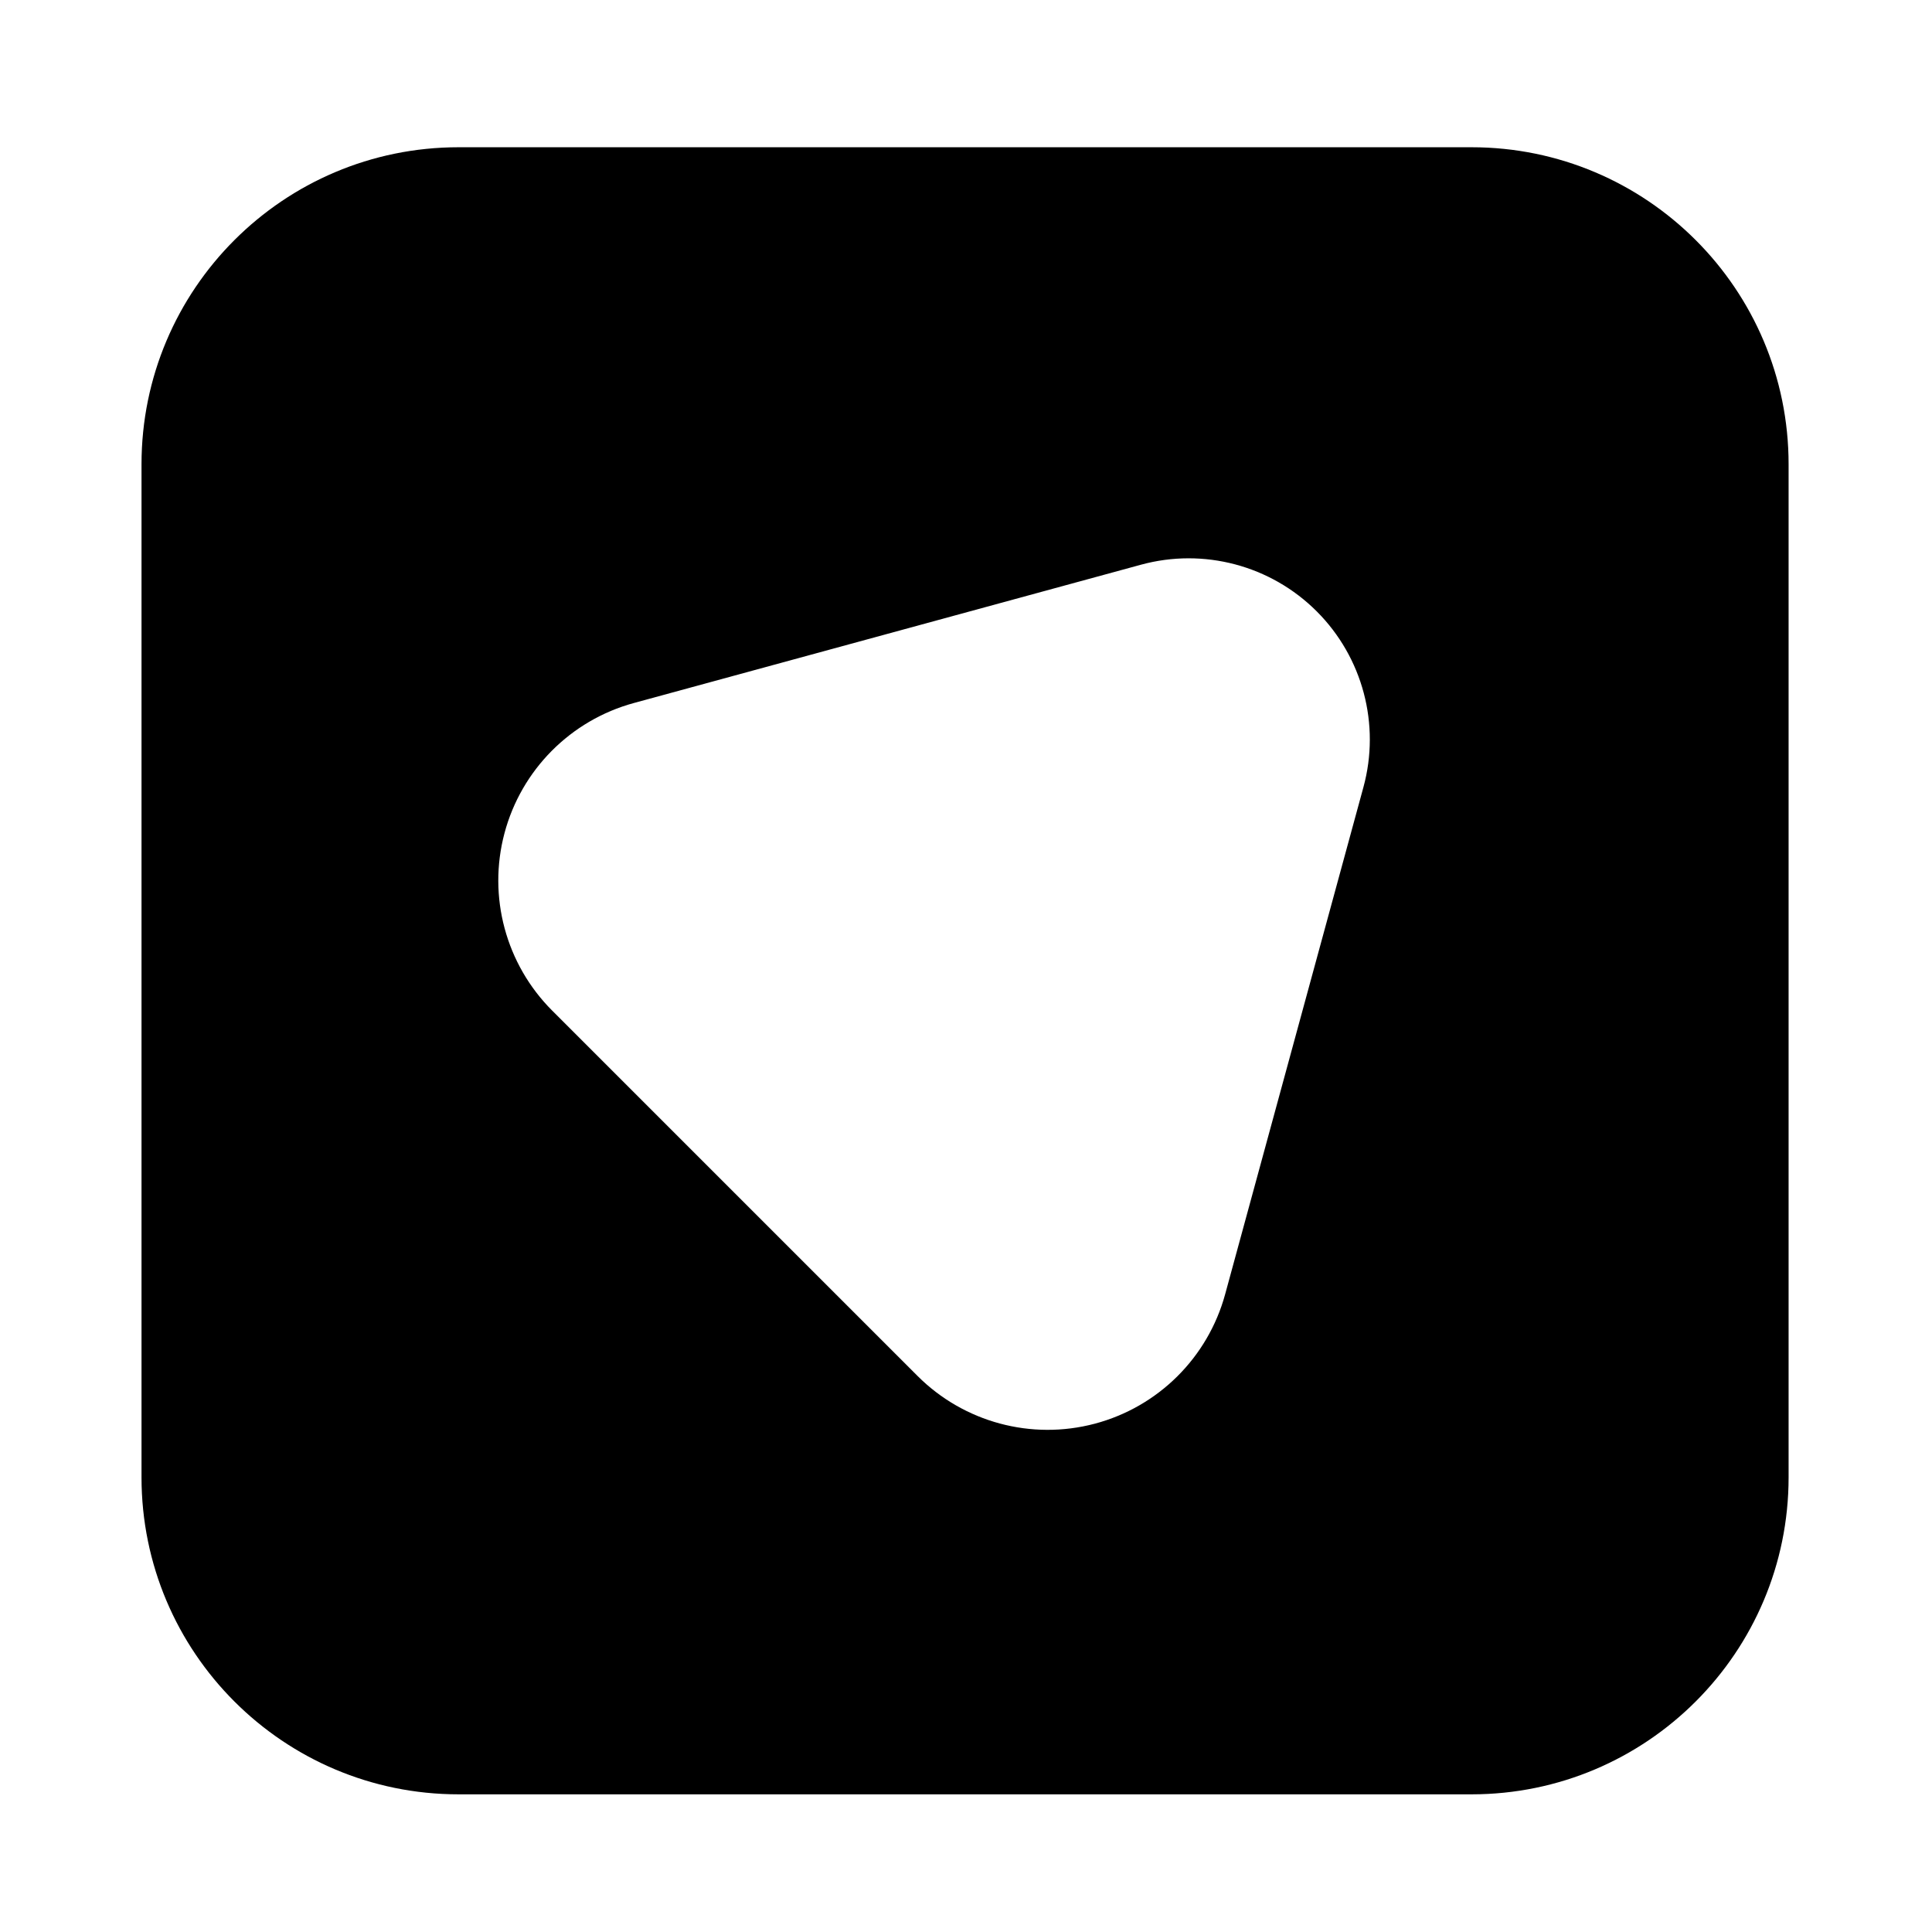
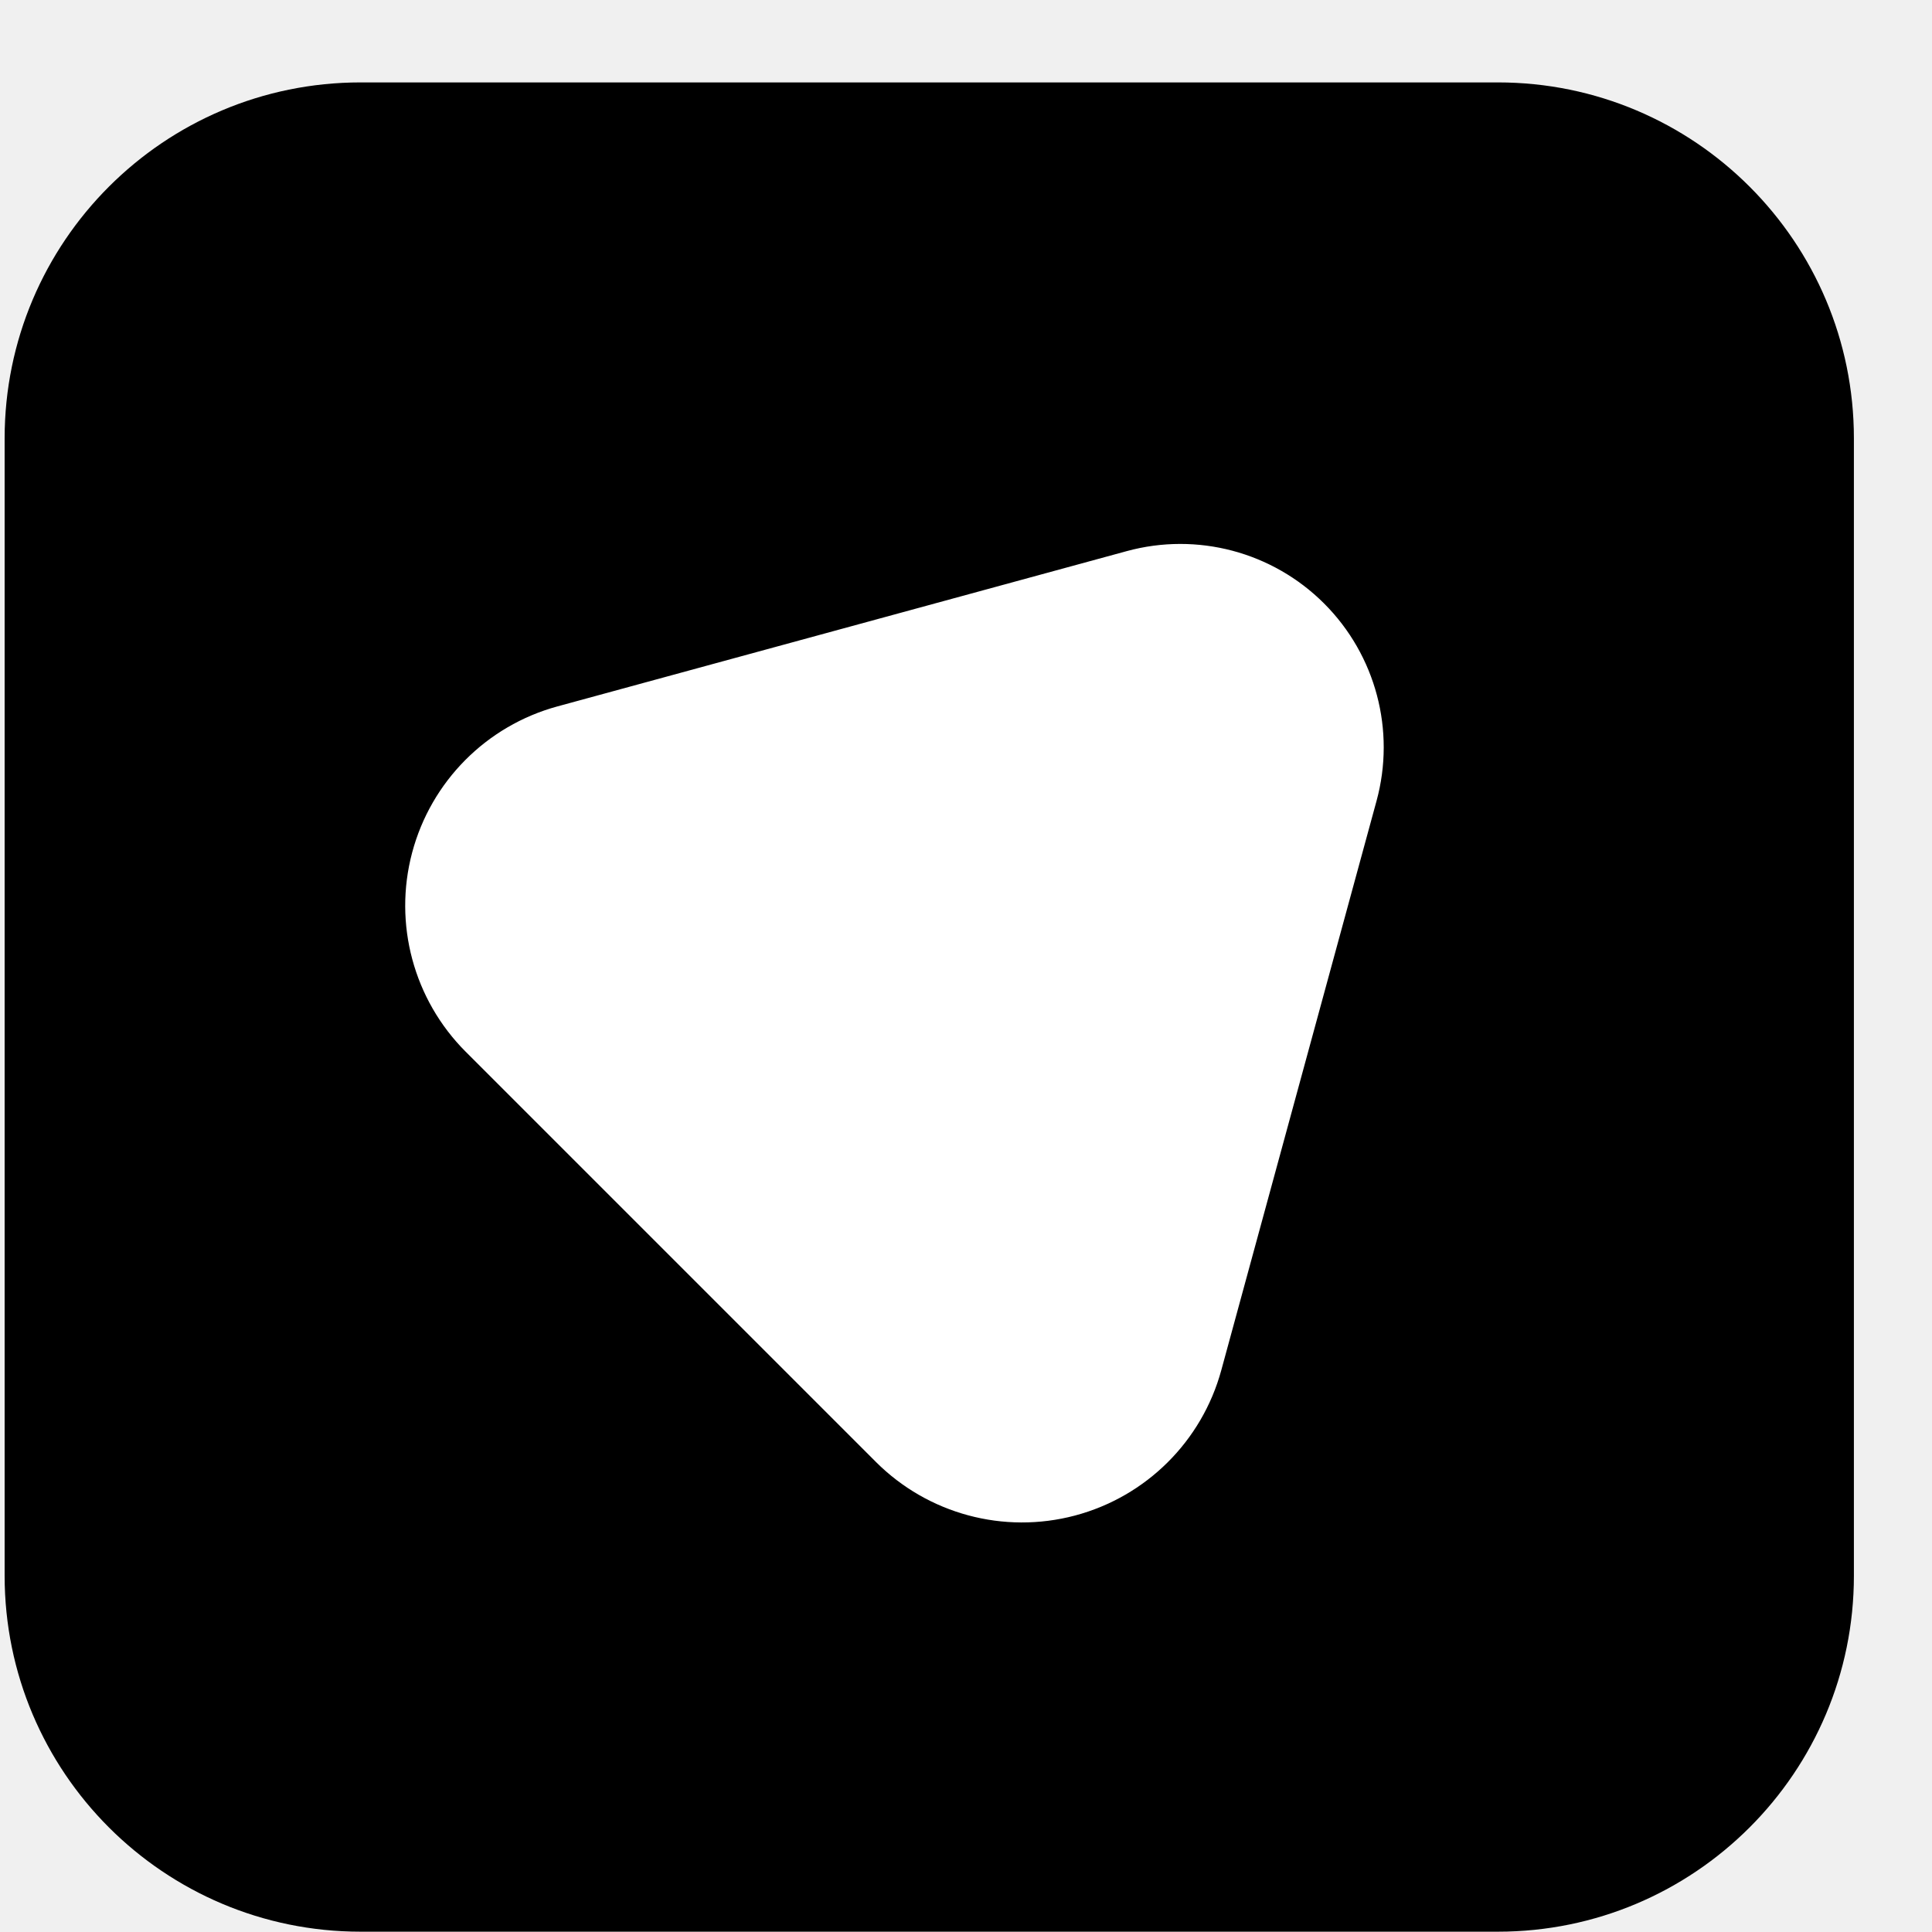
- <svg xmlns="http://www.w3.org/2000/svg" width="1500" zoomAndPan="magnify" viewBox="0 0 1125 1125" height="1500" preserveAspectRatio="xMidYMid meet" version="1.0">
+ <svg xmlns="http://www.w3.org/2000/svg" width="1125" height="1125" viewBox="82 43 998 1002" preserveAspectRatio="xMidYMid meet" version="1.0">
  <defs>
    <clipPath id="5f7386c740">
      <path d="M 82.402 85.742 L 1041.496 85.742 L 1041.496 1044.836 L 82.402 1044.836 Z M 82.402 85.742 " clip-rule="nonzero" />
    </clipPath>
    <clipPath id="92b4bebe0e">
      <path d="M 267.031 85.742 L 856.863 85.742 C 958.828 85.742 1041.496 168.41 1041.496 270.371 L 1041.496 860.207 C 1041.496 962.168 958.828 1044.836 856.863 1044.836 L 267.031 1044.836 C 165.066 1044.836 82.402 962.168 82.402 860.207 L 82.402 270.371 C 82.402 168.41 165.066 85.742 267.031 85.742 Z M 267.031 85.742 " clip-rule="nonzero" />
    </clipPath>
    <clipPath id="52291501f3">
      <path d="M 267.031 85.742 L 856.863 85.742 C 958.828 85.742 1041.496 168.41 1041.496 270.371 L 1041.496 860.207 C 1041.496 962.168 958.828 1044.836 856.863 1044.836 L 267.031 1044.836 C 165.066 1044.836 82.402 962.168 82.402 860.207 L 82.402 270.371 C 82.402 168.41 165.066 85.742 267.031 85.742 Z M 267.031 85.742 " clip-rule="nonzero" />
    </clipPath>
    <clipPath id="d42ec480b4">
      <path d="M 290 325 L 798 325 L 798 832.648 L 290 832.648 Z M 290 325 " clip-rule="nonzero" />
    </clipPath>
    <clipPath id="5584cfcc28">
      <path d="M 584.535 171.273 L 950.547 537.297 L 610.445 877.398 L 244.434 511.375 Z M 584.535 171.273 " clip-rule="nonzero" />
    </clipPath>
    <clipPath id="91dff067d1">
      <path d="M 793.922 458.367 L 713.402 753.637 C 703.348 790.488 674.445 819.199 637.531 829.008 C 600.617 838.805 561.273 828.215 534.266 801.203 L 321.543 588.484 C 294.535 561.473 283.945 522.133 293.742 485.219 C 303.551 448.305 332.262 419.402 369.113 409.359 L 664.383 328.828 C 700.902 318.859 739.977 329.234 766.738 356.008 C 793.516 382.785 803.891 421.848 793.922 458.367 Z M 793.922 458.367 " clip-rule="nonzero" />
    </clipPath>
    <clipPath id="f1a96a4389">
      <path d="M 584.535 171.273 L 950.547 537.293 L 610.445 877.398 L 244.434 511.375 Z M 584.535 171.273 " clip-rule="nonzero" />
    </clipPath>
    <clipPath id="240315b77a">
      <path d="M 793.922 458.367 L 713.402 753.637 C 703.348 790.488 674.445 819.199 637.531 829.008 C 600.617 838.805 561.273 828.215 534.266 801.203 L 321.543 588.484 C 294.535 561.473 283.945 522.133 293.742 485.219 C 303.551 448.305 332.262 419.402 369.113 409.355 L 664.383 328.828 C 700.902 318.859 739.977 329.234 766.738 356.008 C 793.516 382.785 803.891 421.848 793.922 458.367 Z M 793.922 458.367 " clip-rule="nonzero" />
    </clipPath>
  </defs>
-   <rect x="-112.5" width="1350" fill="#ffffff" y="-112.5" height="1350" fill-opacity="1" />
-   <rect x="-112.5" width="1350" fill="#ffffff" y="-112.5" height="1350" fill-opacity="1" />
-   <rect x="-112.5" width="1350" fill="#ffffff" y="-112.5" height="1350" fill-opacity="1" />
-   <rect x="-112.5" width="1350" fill="#ffffff" y="-112.5" height="1350" fill-opacity="1" />
  <g clip-path="url(#5f7386c740)">
    <g clip-path="url(#92b4bebe0e)">
      <g clip-path="url(#52291501f3)">
        <path fill="#000000" d="M 82.402 85.742 L 1041.496 85.742 L 1041.496 1044.836 L 82.402 1044.836 Z M 82.402 85.742 " fill-opacity="1" fill-rule="nonzero" />
      </g>
    </g>
  </g>
  <g clip-path="url(#d42ec480b4)">
    <g clip-path="url(#5584cfcc28)">
      <g clip-path="url(#91dff067d1)">
        <g clip-path="url(#f1a96a4389)">
          <g clip-path="url(#240315b77a)">
            <path fill="#ffffff" d="M 605.582 43.336 L 1080.109 517.859 L 665.516 932.453 L 190.988 457.93 Z M 605.582 43.336 " fill-opacity="1" fill-rule="nonzero" />
          </g>
        </g>
      </g>
    </g>
  </g>
</svg>
